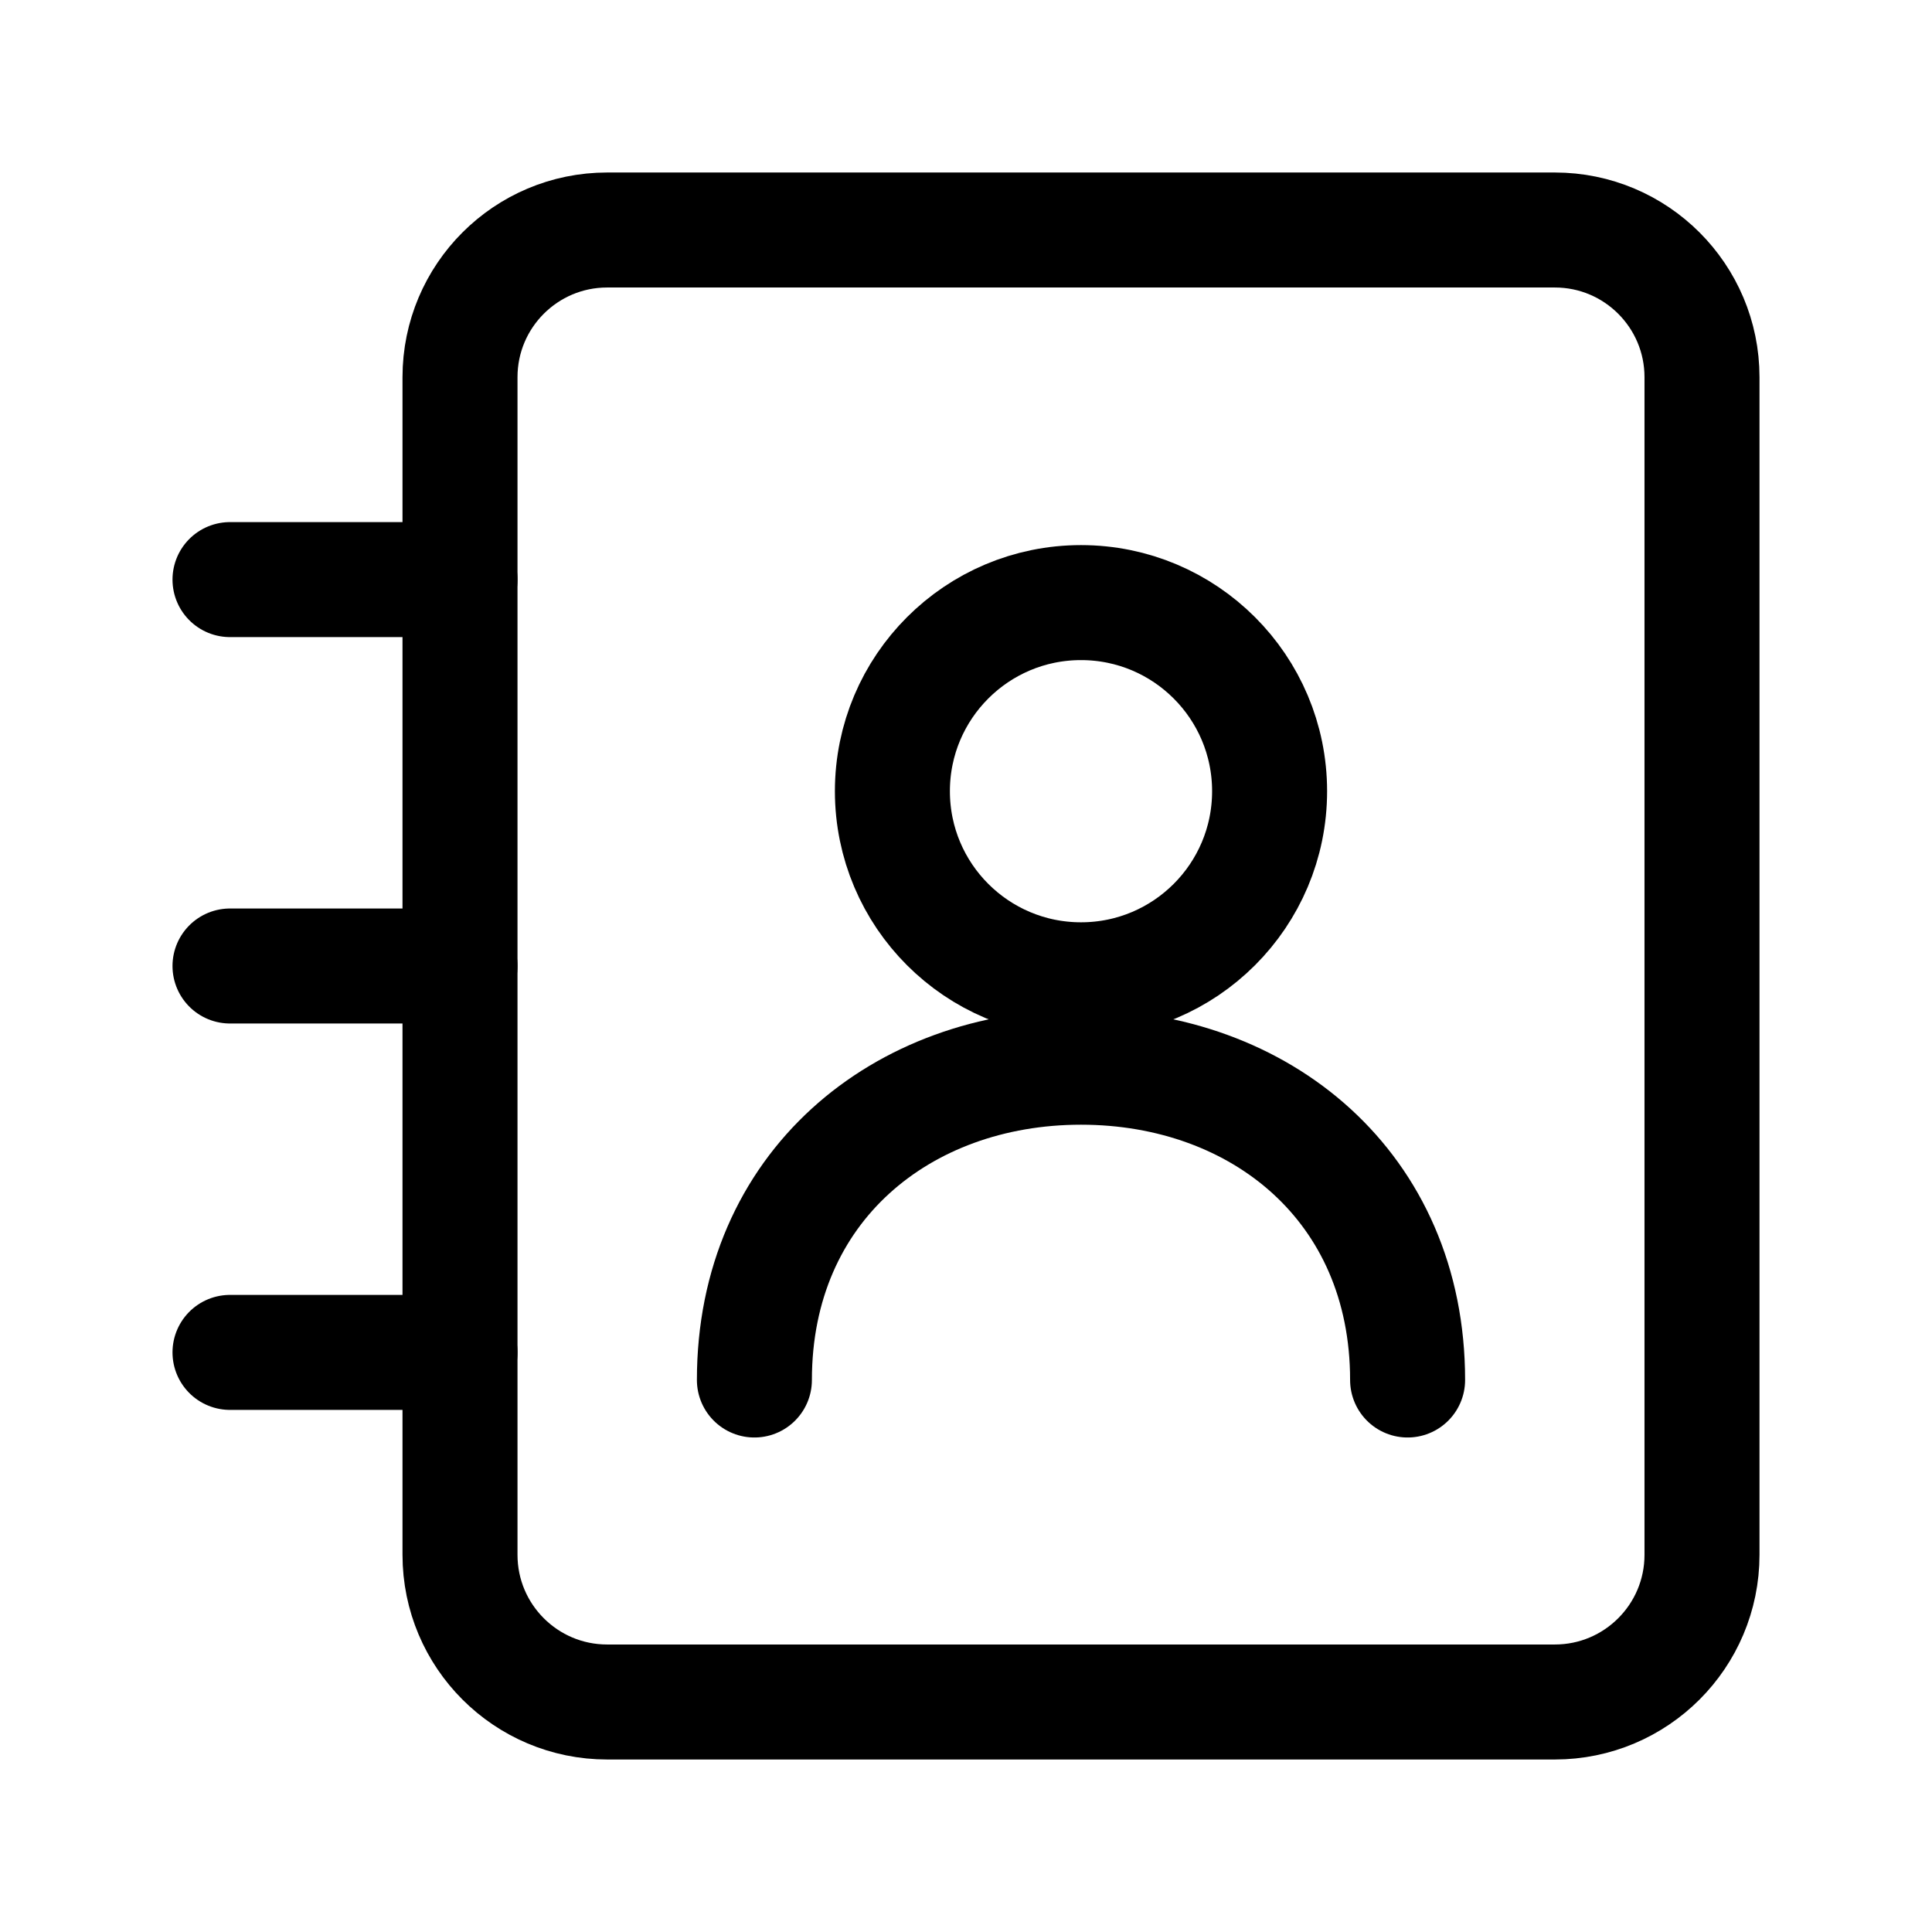
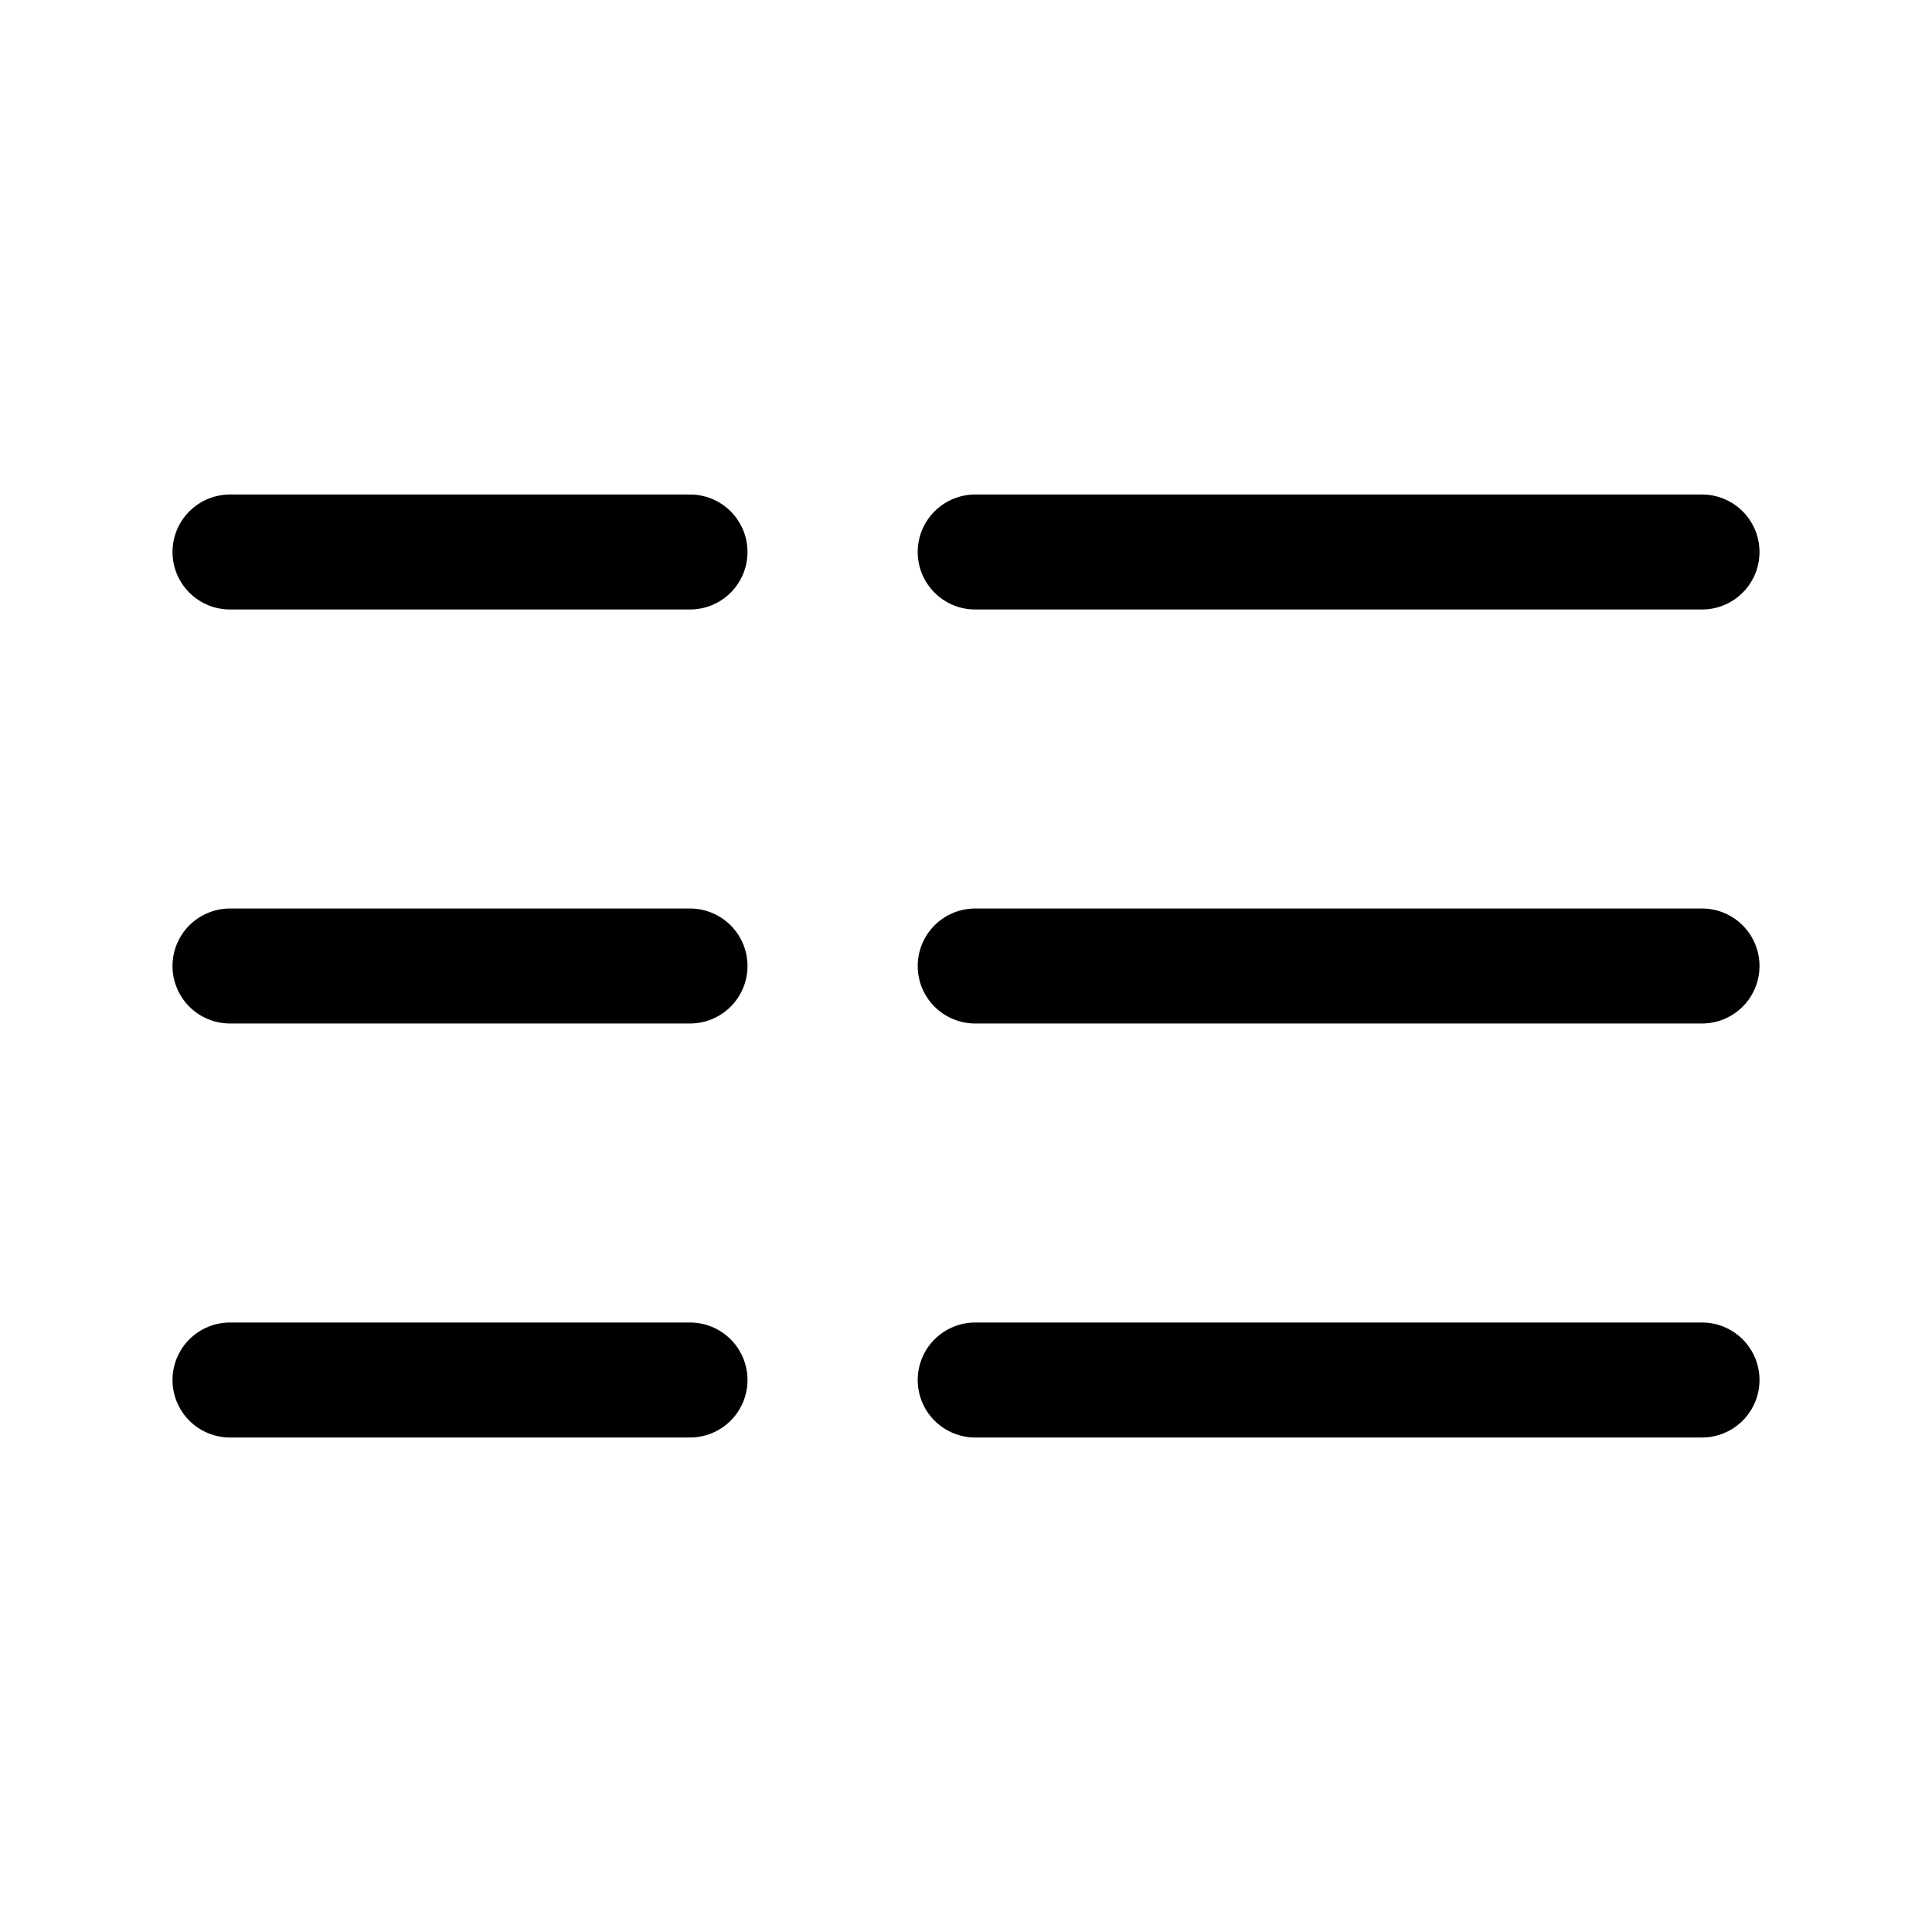
<svg xmlns="http://www.w3.org/2000/svg" width="21" height="21" version="1.1" viewBox="0 0 21 21">
  <g fill="none" stroke="#000" stroke-linecap="round" stroke-linejoin="round" stroke-width="1.25">
-     <rect x="5" y="2.5" width="13.5" height="16" rx="1.6" />
-     <path d="m2.5 6.3h2.5" />
-     <path d="m2.5 10.5h2.5" />
-     <path d="m2.5 14.7h2.5" />
-     <circle cx="11.75" cy="8.6" r="2.05" />
-     <path d="m8.2 15c0-2.1 1.6-3.4 3.55-3.4s3.55 1.3 3.55 3.4" />
+     <path d="m2.5 6h5" />
+     <path d="m10.6 6h7.9" />
+     <path d="m2.5 10.5h5" />
+     <path d="m10.6 10.5h7.9" />
+     <path d="m2.5 15h5" />
+     <path d="m10.6 15h7.9" />
  </g>
</svg>
